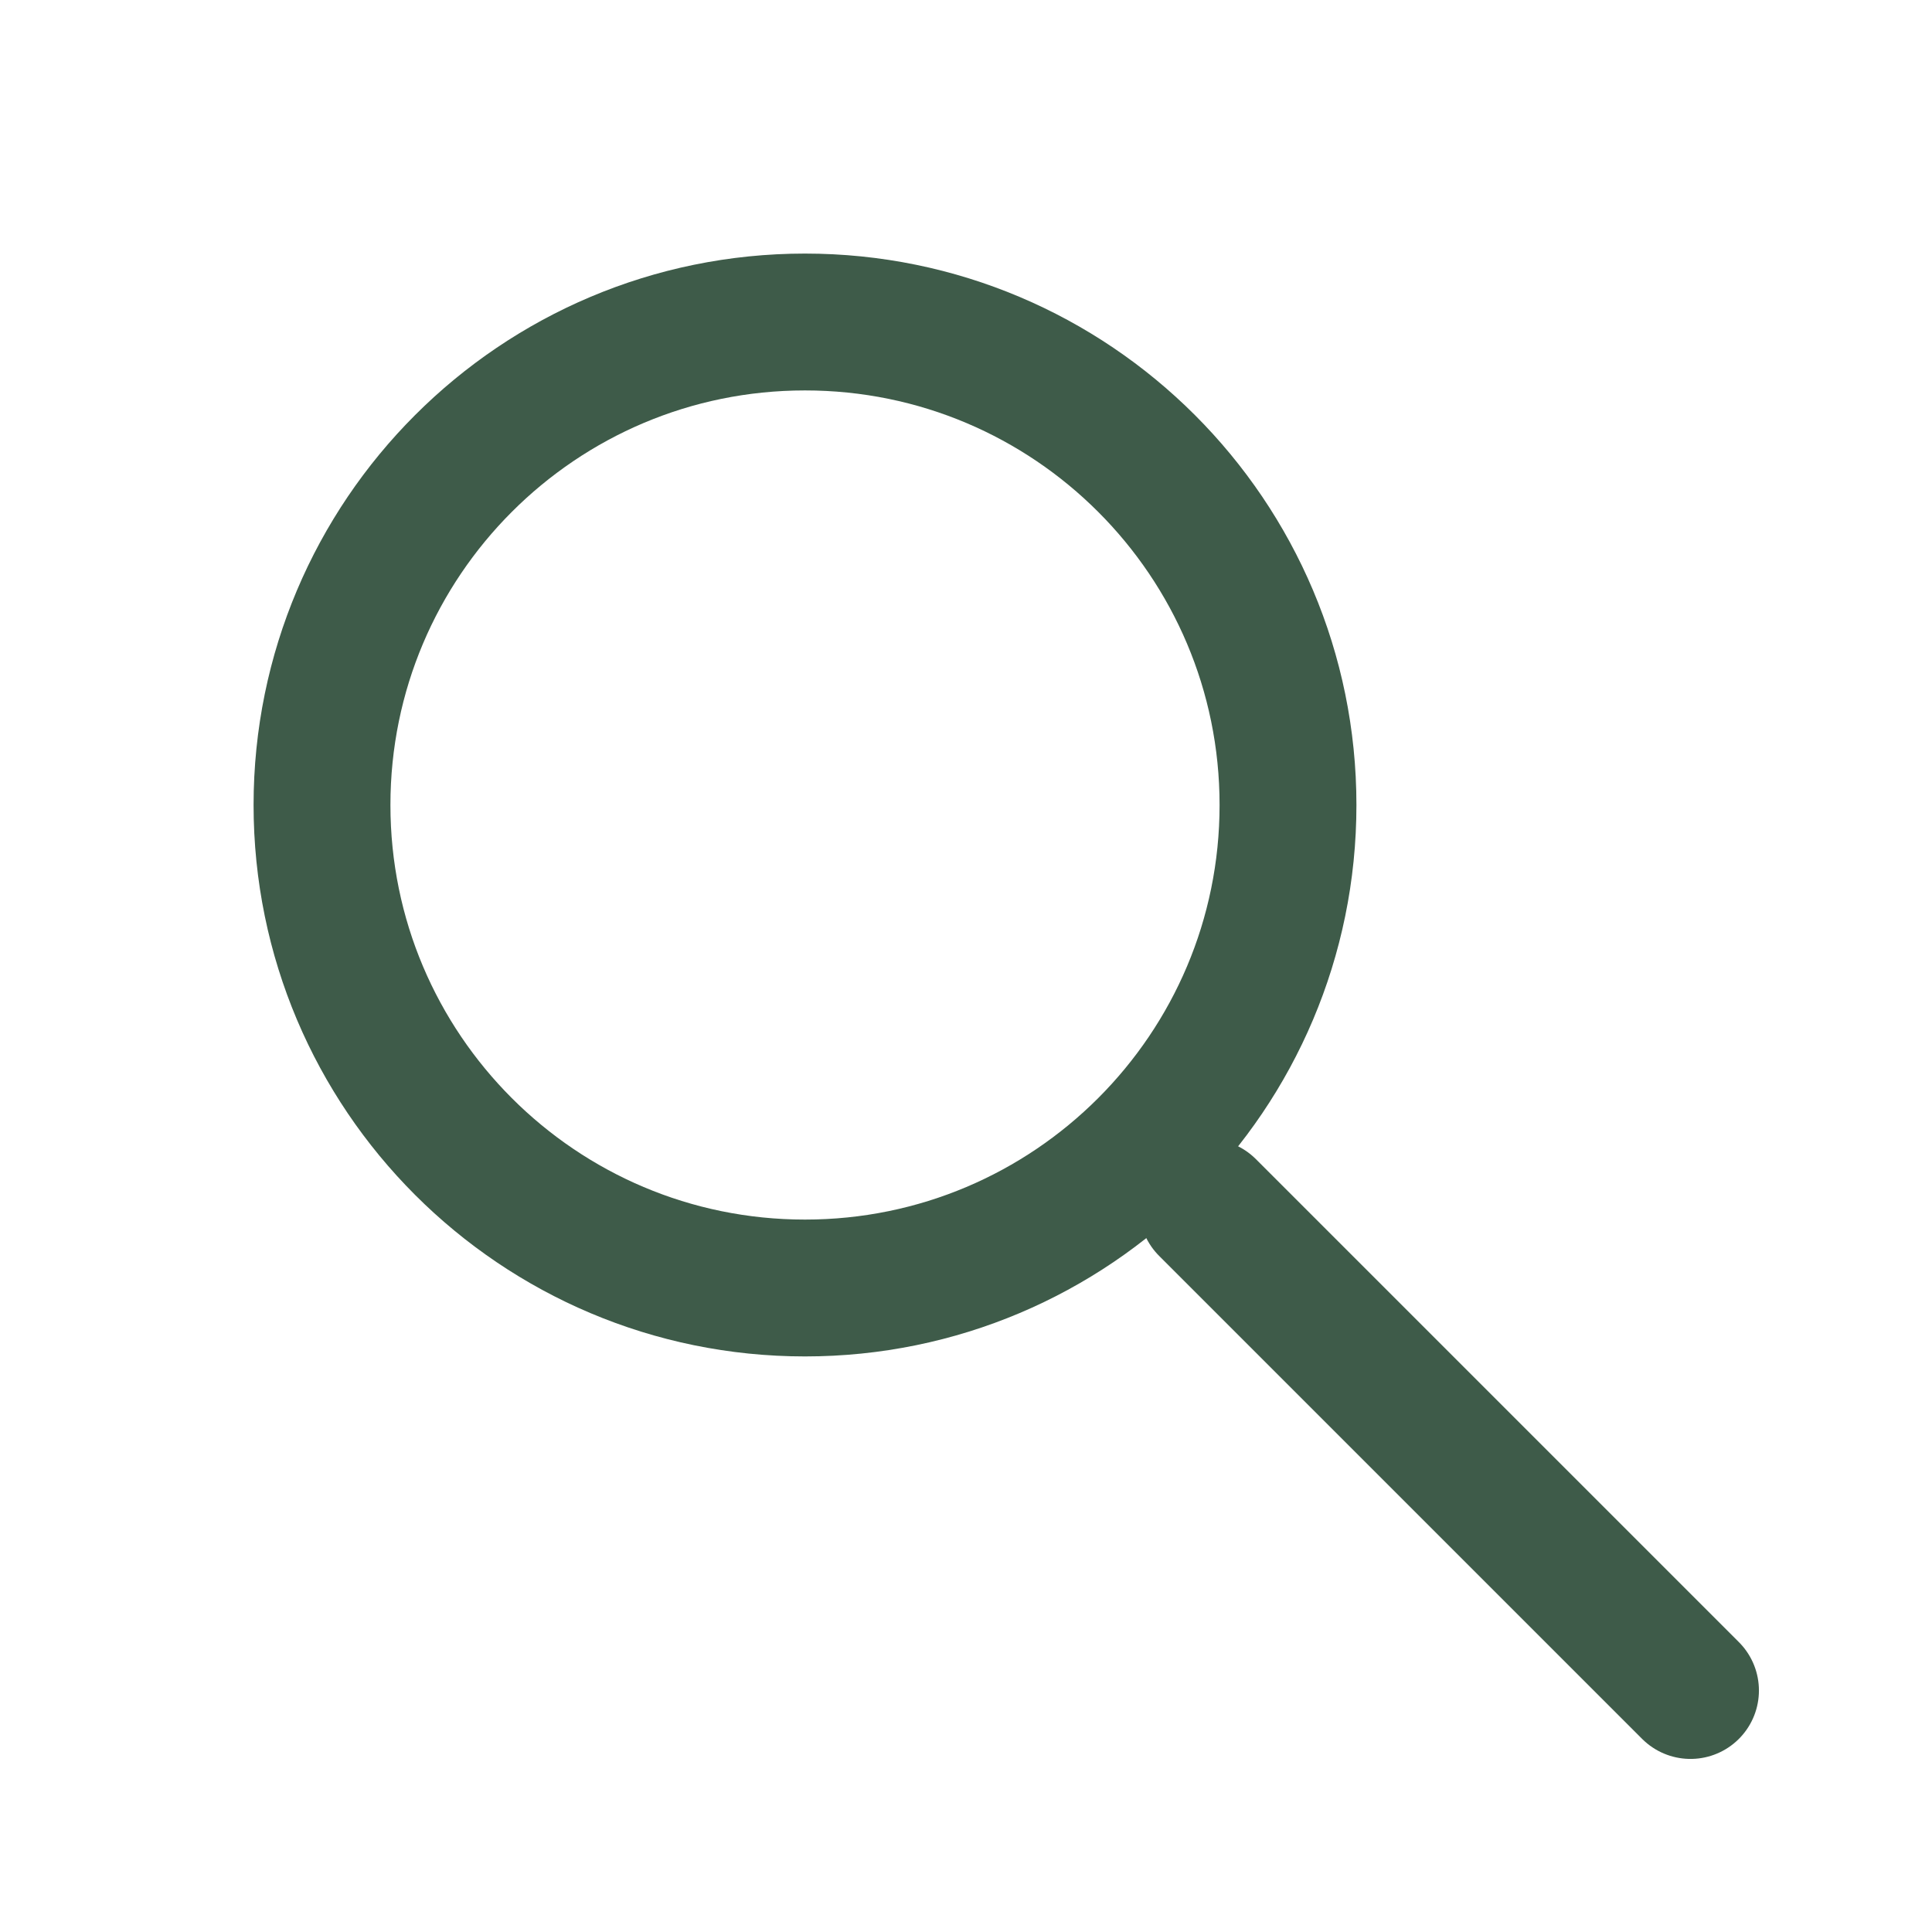
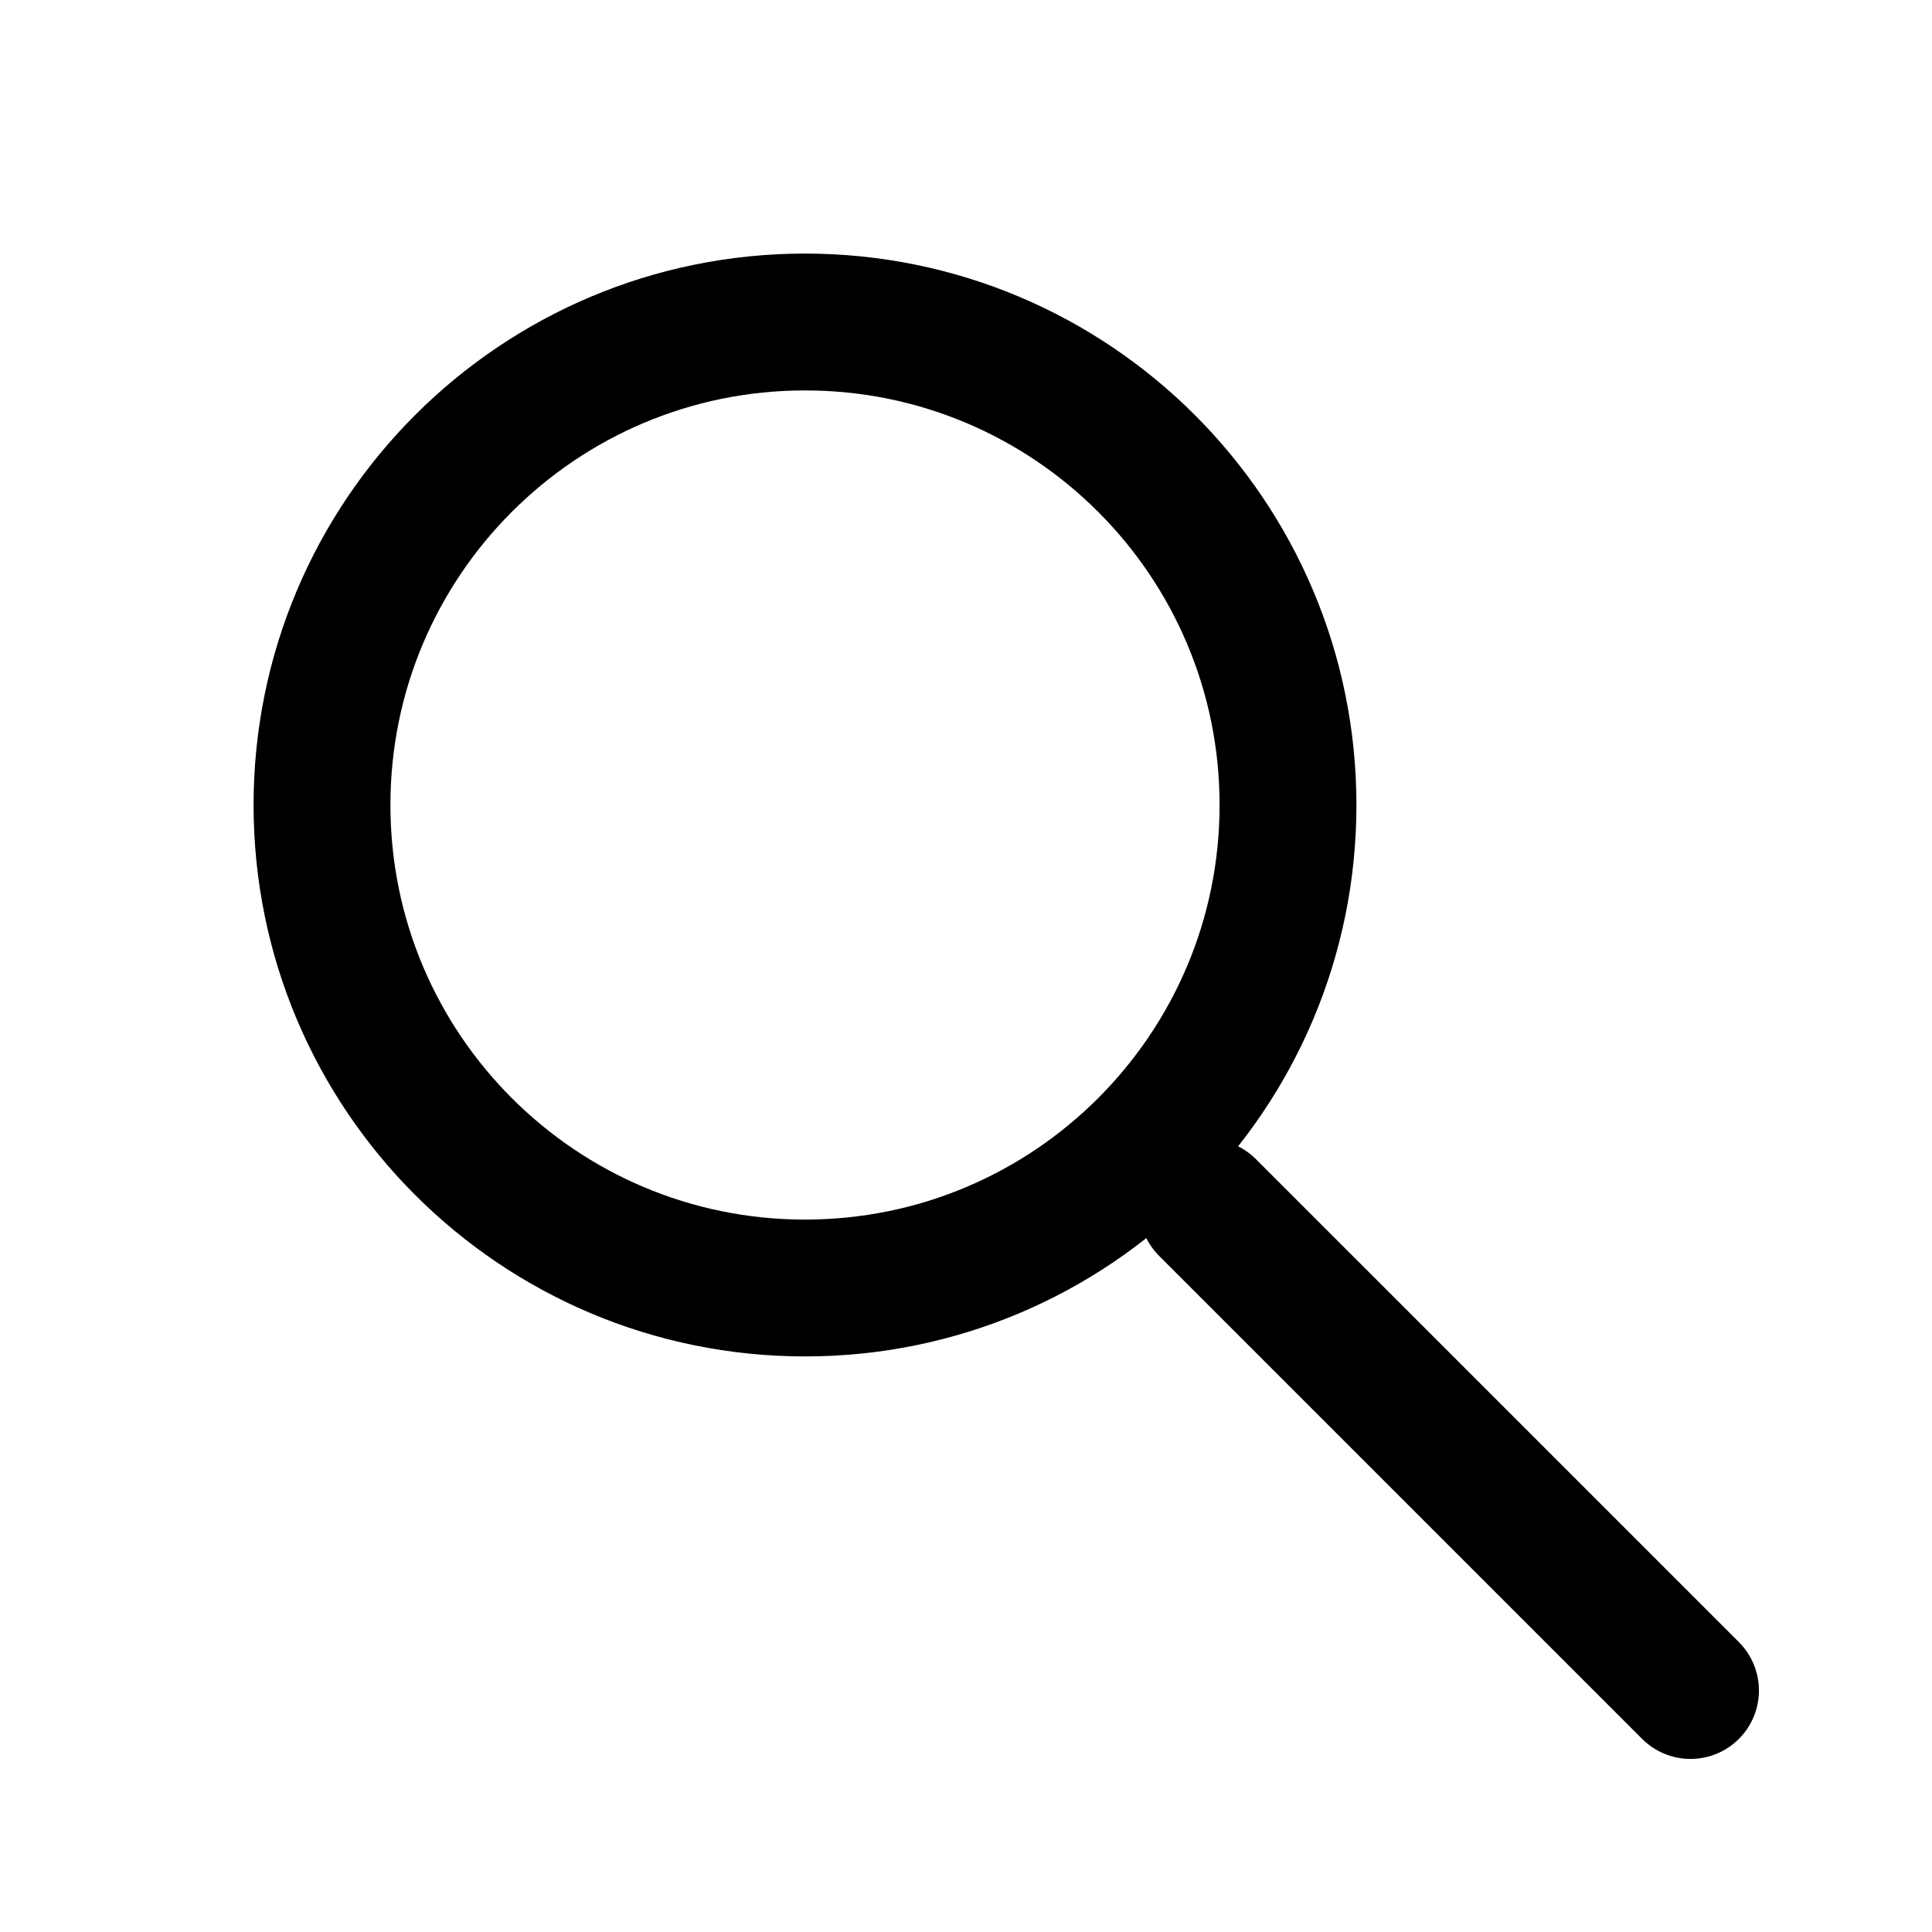
- <svg xmlns="http://www.w3.org/2000/svg" width="24" height="24" viewBox="0 0 24 24" fill="none" stroke="#3E5B49" stroke-width="1.7" stroke-linecap="round" stroke-linejoin="round">
+ <svg xmlns="http://www.w3.org/2000/svg" width="24" height="24" viewBox="0 0 24 24" fill="none" stroke="#000000" stroke-width="1.7" stroke-linecap="round" stroke-linejoin="round">
  <circle cx="10" cy="10" r="6" />
  <path d="m15 15 6 6" />
</svg>
